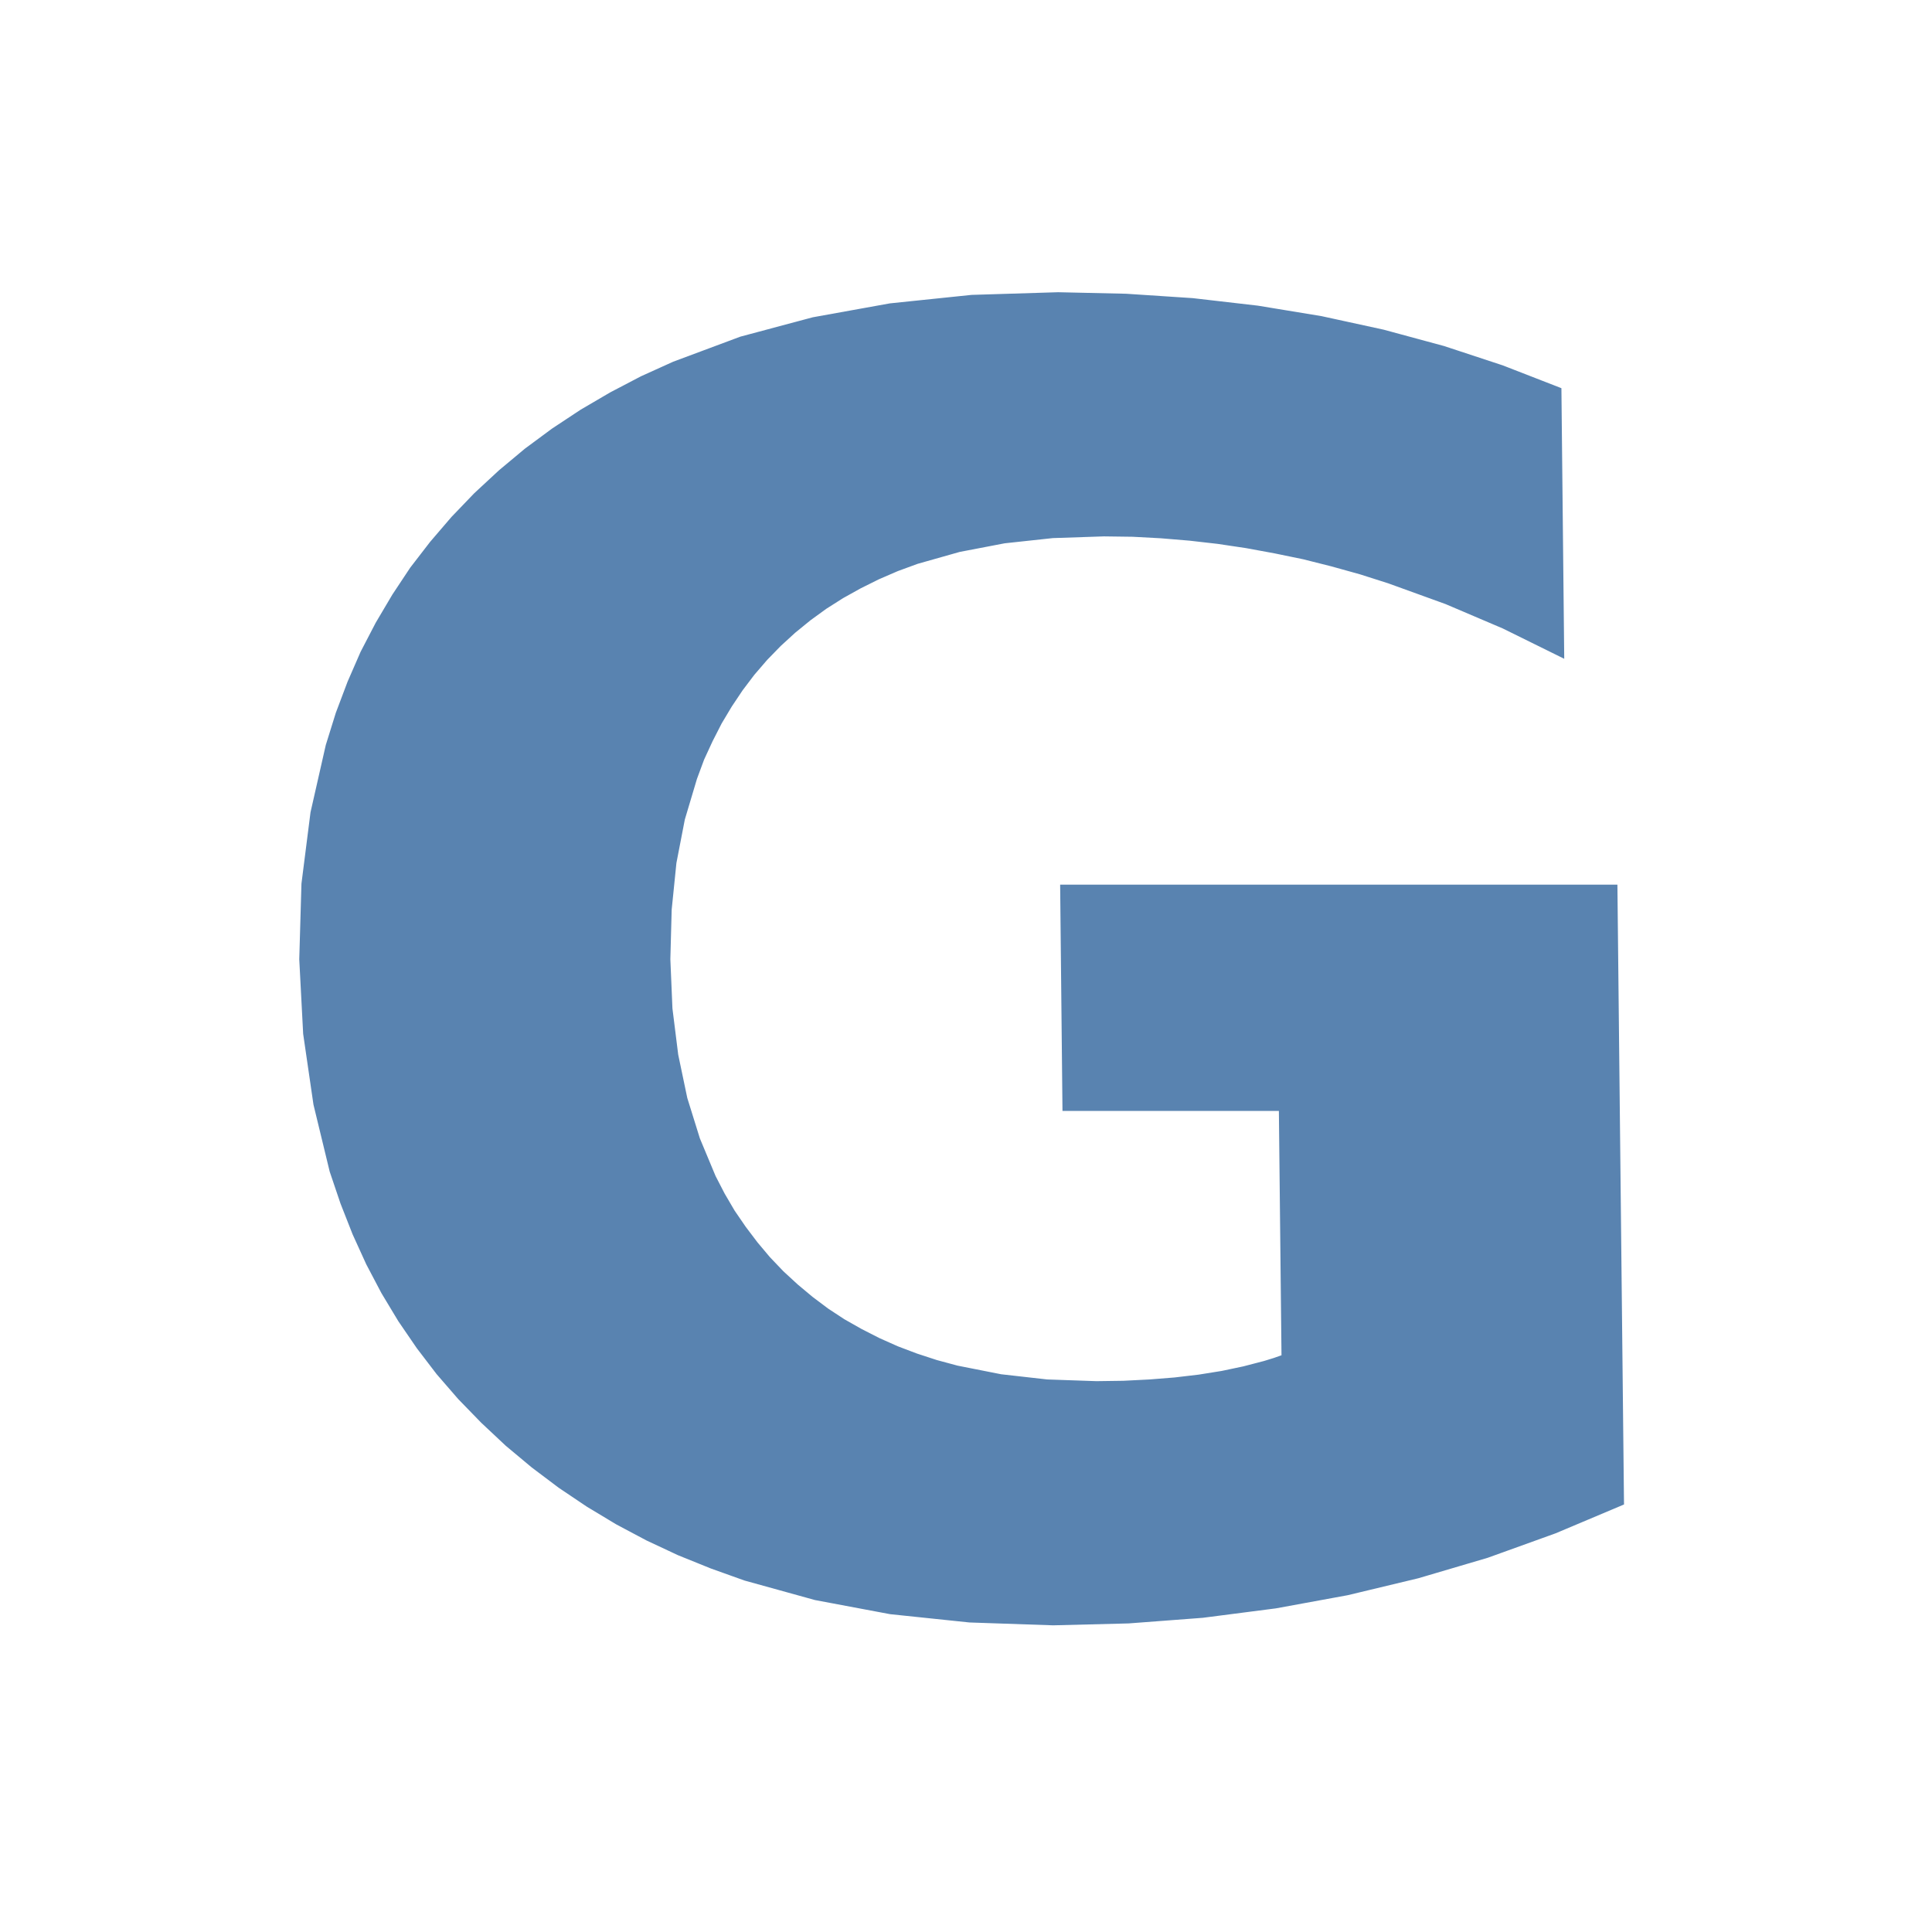
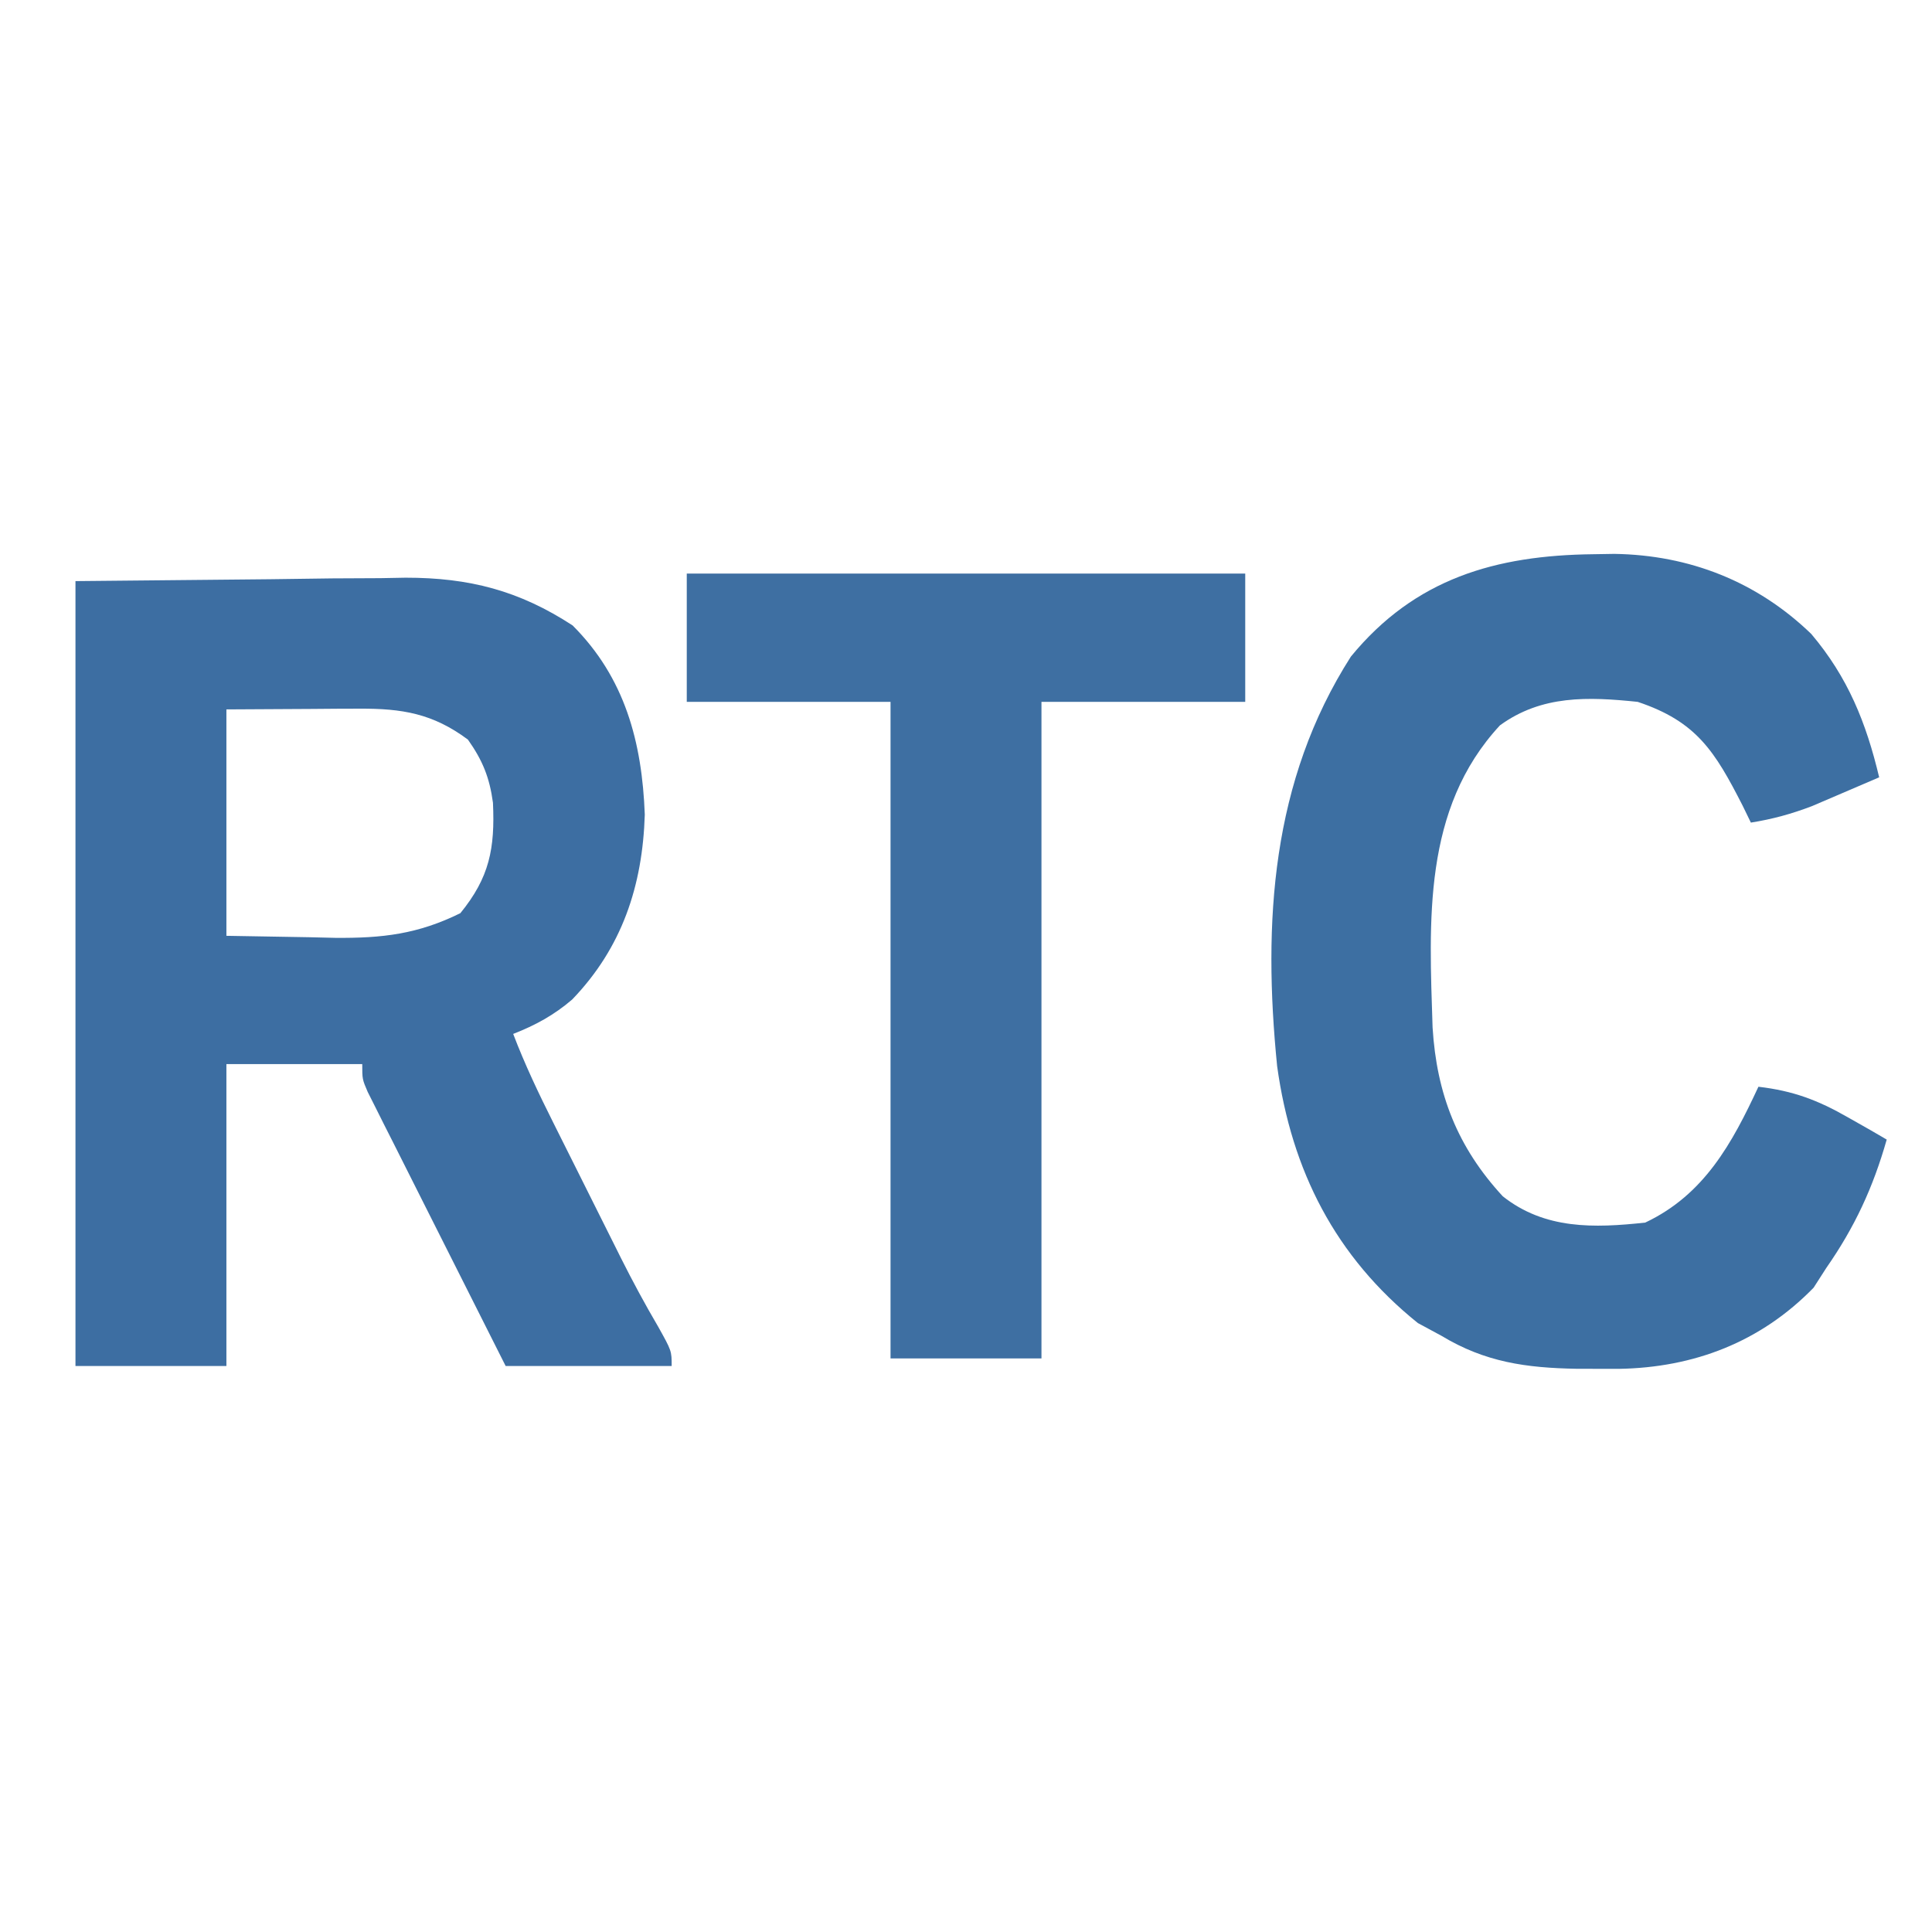
- <svg xmlns="http://www.w3.org/2000/svg" xmlns:ns1="http://xml.openoffice.org/svg/export" version="1.2" width="203.2mm" height="203.2mm" viewBox="0 0 20320 20320" preserveAspectRatio="xMidYMid" fill-rule="evenodd" stroke-width="28.222" stroke-linejoin="round" xml:space="preserve">
-   <defs class="ClipPathGroup">
-     <clipPath id="presentation_clip_path" clipPathUnits="userSpaceOnUse">
-       <rect x="0" y="0" width="20320" height="20320" />
-     </clipPath>
-     <clipPath id="presentation_clip_path_shrink" clipPathUnits="userSpaceOnUse">
-       <rect x="20" y="20" width="20280" height="20280" />
-     </clipPath>
-   </defs>
-   <defs class="TextShapeIndex">
-     <g ns1:slide="id1" ns1:id-list="id3" />
-   </defs>
-   <defs class="EmbeddedBulletChars">
-     <g id="bullet-char-template-57356" transform="scale(0.0004882812,-0.0004882812)">
-       <path d="M 580,1141 L 1163,571 580,0 -4,571 580,1141 Z" />
-     </g>
-     <g id="bullet-char-template-57354" transform="scale(0.0004882812,-0.0004882812)">
-       <path d="M 8,1128 L 1137,1128 1137,0 8,0 8,1128 Z" />
-     </g>
-     <g id="bullet-char-template-10146" transform="scale(0.0004882812,-0.0004882812)">
-       <path d="M 174,0 L 602,739 174,1481 1456,739 174,0 Z M 1358,739 L 309,1346 659,739 1358,739 Z" />
-     </g>
-     <g id="bullet-char-template-10132" transform="scale(0.0004882812,-0.0004882812)">
-       <path d="M 2015,739 L 1276,0 717,0 1260,543 174,543 174,936 1260,936 717,1481 1274,1481 2015,739 Z" />
-     </g>
-     <g id="bullet-char-template-10007" transform="scale(0.0004882812,-0.0004882812)">
-       <path d="M 0,-2 C -7,14 -16,27 -25,37 L 356,567 C 262,823 215,952 215,954 215,979 228,992 255,992 264,992 276,990 289,987 310,991 331,999 354,1012 L 381,999 492,748 772,1049 836,1024 860,1049 C 881,1039 901,1025 922,1006 886,937 835,863 770,784 769,783 710,716 594,584 L 774,223 C 774,196 753,168 711,139 L 727,119 C 717,90 699,76 672,76 641,76 570,178 457,381 L 164,-76 C 142,-110 111,-127 72,-127 30,-127 9,-110 8,-76 1,-67 -2,-52 -2,-32 -2,-23 -1,-13 0,-2 Z" />
-     </g>
-     <g id="bullet-char-template-10004" transform="scale(0.0004882812,-0.0004882812)">
-       <path d="M 285,-33 C 182,-33 111,30 74,156 52,228 41,333 41,471 41,549 55,616 82,672 116,743 169,778 240,778 293,778 328,747 346,684 L 369,508 C 377,444 397,411 428,410 L 1163,1116 C 1174,1127 1196,1133 1229,1133 1271,1133 1292,1118 1292,1087 L 1292,965 C 1292,929 1282,901 1262,881 L 442,47 C 390,-6 338,-33 285,-33 Z" />
-     </g>
-     <g id="bullet-char-template-9679" transform="scale(0.0004882812,-0.0004882812)">
-       <path d="M 813,0 C 632,0 489,54 383,161 276,268 223,411 223,592 223,773 276,916 383,1023 489,1130 632,1184 813,1184 992,1184 1136,1130 1245,1023 1353,916 1407,772 1407,592 1407,412 1353,268 1245,161 1136,54 992,0 813,0 Z" />
-     </g>
-     <g id="bullet-char-template-8226" transform="scale(0.0004882812,-0.0004882812)">
-       <path d="M 346,457 C 273,457 209,483 155,535 101,586 74,649 74,723 74,796 101,859 155,911 209,963 273,989 346,989 419,989 480,963 531,910 582,859 608,796 608,723 608,648 583,586 532,535 482,483 420,457 346,457 Z" />
-     </g>
-     <g id="bullet-char-template-8211" transform="scale(0.0004882812,-0.0004882812)">
-       <path d="M -4,459 L 1135,459 1135,606 -4,606 -4,459 Z" />
-     </g>
-     <g id="bullet-char-template-61548" transform="scale(0.0004882812,-0.0004882812)">
-       <path d="M 173,740 C 173,903 231,1043 346,1159 462,1274 601,1332 765,1332 928,1332 1067,1274 1183,1159 1299,1043 1357,903 1357,740 1357,577 1299,437 1183,322 1067,206 928,148 765,148 601,148 462,206 346,322 231,437 173,577 173,740 Z" />
-     </g>
-   </defs>
-   <g>
-     <g id="id2" class="Master_Slide">
-       <g id="bg-id2" class="Background" />
-       <g id="bo-id2" class="BackgroundObjects" />
-     </g>
-   </g>
-   <g class="SlideGroup">
-     <g>
-       <g id="container-id1">
-         <g id="id1" class="Slide" clip-path="url(#presentation_clip_path)">
-           <g class="Page">
-             <g class="com.sun.star.drawing.CustomShape">
-               <g id="id3">
-                 <rect class="BoundingBox" stroke="none" fill="none" x="3147" y="3073" width="13935" height="14023" />
-                 <path fill="rgb(89,131,176)" stroke="none" d="M 17054,15806 L 16352,16102 15639,16359 14910,16574 14168,16752 13415,16890 12648,16989 11869,17048 11077,17068 10198,17038 9366,16951 8578,16803 7838,16598 7486,16472 7142,16333 6813,16179 6495,16010 6189,15826 5893,15627 5610,15414 5338,15187 5081,14946 4839,14697 4612,14435 4405,14164 4212,13882 4035,13588 3876,13286 3733,12972 3606,12649 3493,12315 3323,11613 3215,10872 3174,10089 3197,9296 3292,8548 3452,7843 3557,7506 3680,7180 3817,6866 3975,6562 4149,6268 4336,5986 4545,5715 4768,5455 5007,5206 5266,4966 5538,4739 5822,4529 6120,4332 6431,4150 6754,3981 7090,3829 7795,3566 8554,3363 9363,3217 10220,3128 11129,3100 11843,3116 12542,3162 13226,3241 13894,3351 14546,3493 15181,3665 15797,3868 16396,4101 16425,6886 15817,6586 15214,6329 14609,6110 14311,6015 14009,5931 13711,5856 13410,5794 13111,5739 12810,5694 12512,5660 12212,5635 11912,5619 11611,5615 11072,5633 10563,5688 10088,5779 9643,5905 9433,5982 9232,6069 9039,6165 8854,6268 8676,6381 8508,6503 8346,6635 8193,6775 8049,6923 7913,7081 7789,7245 7674,7417 7567,7596 7471,7784 7381,7979 7305,8184 7177,8613 7088,9073 7038,9566 7024,10089 7046,10608 7107,11097 7203,11555 7336,11982 7502,12380 7598,12566 7704,12747 7822,12919 7946,13083 8077,13239 8220,13389 8372,13529 8530,13661 8695,13785 8867,13898 9049,14001 9237,14097 9432,14184 9635,14261 9846,14330 10065,14389 10525,14480 11012,14535 11532,14553 11817,14549 12093,14535 12356,14514 12611,14484 12854,14445 13082,14397 13301,14340 13405,14308 13505,14273 13477,11658 11201,11658 11177,9331 16985,9331 17054,15806 Z" />
-                 <path fill="none" stroke="rgb(89,131,176)" stroke-width="53" stroke-linejoin="miter" d="M 17054,15806 L 16352,16102 15639,16359 14910,16574 14168,16752 13415,16890 12648,16989 11869,17048 11077,17068 10198,17038 9366,16951 8578,16803 7838,16598 7486,16472 7142,16333 6813,16179 6495,16010 6189,15826 5893,15627 5610,15414 5338,15187 5081,14946 4839,14697 4612,14435 4405,14164 4212,13882 4035,13588 3876,13286 3733,12972 3606,12649 3493,12315 3323,11613 3215,10872 3174,10089 3197,9296 3292,8548 3452,7843 3557,7506 3680,7180 3817,6866 3975,6562 4149,6268 4336,5986 4545,5715 4768,5455 5007,5206 5266,4966 5538,4739 5822,4529 6120,4332 6431,4150 6754,3981 7090,3829 7795,3566 8554,3363 9363,3217 10220,3128 11129,3100 11843,3116 12542,3162 13226,3241 13894,3351 14546,3493 15181,3665 15797,3868 16396,4101 16425,6886 15817,6586 15214,6329 14609,6110 14311,6015 14009,5931 13711,5856 13410,5794 13111,5739 12810,5694 12512,5660 12212,5635 11912,5619 11611,5615 11072,5633 10563,5688 10088,5779 9643,5905 9433,5982 9232,6069 9039,6165 8854,6268 8676,6381 8508,6503 8346,6635 8193,6775 8049,6923 7913,7081 7789,7245 7674,7417 7567,7596 7471,7784 7381,7979 7305,8184 7177,8613 7088,9073 7038,9566 7024,10089 7046,10608 7107,11097 7203,11555 7336,11982 7502,12380 7598,12566 7704,12747 7822,12919 7946,13083 8077,13239 8220,13389 8372,13529 8530,13661 8695,13785 8867,13898 9049,14001 9237,14097 9432,14184 9635,14261 9846,14330 10065,14389 10525,14480 11012,14535 11532,14553 11817,14549 12093,14535 12356,14514 12611,14484 12854,14445 13082,14397 13301,14340 13405,14308 13505,14273 13477,11658 11201,11658 11177,9331 16985,9331 17054,15806 Z" />
-               </g>
-             </g>
-           </g>
-         </g>
-       </g>
-     </g>
-   </g>
+ <svg xmlns="http://www.w3.org/2000/svg" version="1.1" width="256" height="256">
+   <path d="M0 0 C8.539 -0.083 17.078 -0.165 25.875 -0.25 C28.551 -0.286 31.227 -0.323 33.984 -0.36 C36.132 -0.372 38.281 -0.382 40.43 -0.391 C42.069 -0.421 42.069 -0.421 43.742 -0.453 C52.176 -0.456 58.783 1.25 65.875 5.875 C72.81 12.81 75.072 21.32 75.438 30.938 C75.144 40.381 72.419 48.582 65.816 55.441 C63.415 57.502 60.94 58.853 58 60 C59.547 64.056 61.391 67.928 63.336 71.805 C63.817 72.768 63.817 72.768 64.308 73.751 C64.984 75.104 65.661 76.457 66.34 77.81 C67.368 79.86 68.391 81.912 69.414 83.965 C70.075 85.287 70.737 86.608 71.398 87.93 C71.7 88.534 72.001 89.138 72.311 89.761 C73.859 92.84 75.48 95.848 77.225 98.817 C79 102 79 102 79 104 C71.74 104 64.48 104 57 104 C54.29 98.627 51.583 93.252 48.882 87.875 C47.962 86.044 47.041 84.215 46.118 82.386 C44.793 79.762 43.474 77.135 42.156 74.508 C41.741 73.687 41.325 72.866 40.897 72.02 C40.516 71.26 40.136 70.499 39.744 69.715 C39.407 69.045 39.069 68.374 38.721 67.683 C38 66 38 66 38 64 C32.06 64 26.12 64 20 64 C20 77.2 20 90.4 20 104 C13.4 104 6.8 104 0 104 C0 69.68 0 35.36 0 0 Z M20 17 C20 26.9 20 36.8 20 47 C23.63 47.062 27.26 47.124 31 47.188 C32.692 47.228 32.692 47.228 34.418 47.27 C40.673 47.322 45.359 46.782 51 44 C54.863 39.268 55.596 35.424 55.32 29.367 C54.868 26.024 53.947 23.753 52 21 C47.34 17.535 43.278 16.871 37.578 16.902 C36.654 16.905 35.73 16.907 34.778 16.91 C33.614 16.919 32.45 16.928 31.25 16.938 C27.538 16.958 23.825 16.979 20 17 Z " fill="#3D6EA2" transform="translate(10,77)" />
+   <path d="M0 0 C0.918 -0.015 1.836 -0.03 2.782 -0.045 C12.724 0.105 21.677 3.612 28.875 10.562 C33.731 16.3 36.147 22.304 37.875 29.562 C35.982 30.381 34.085 31.192 32.188 32 C30.604 32.679 30.604 32.679 28.988 33.371 C26.255 34.417 23.755 35.098 20.875 35.562 C20.511 34.815 20.148 34.067 19.773 33.297 C16.112 26.124 13.675 22.163 5.875 19.562 C-0.712 18.879 -6.844 18.656 -12.371 22.672 C-22.662 33.765 -21.741 48.657 -21.3 62.707 C-20.761 71.502 -18.016 78.56 -12.004 85.074 C-6.437 89.484 0.093 89.3 6.875 88.562 C14.696 84.865 18.376 78.079 21.875 70.562 C26.473 71.101 29.743 72.328 33.75 74.625 C34.717 75.173 35.684 75.721 36.68 76.285 C37.766 76.917 37.766 76.917 38.875 77.562 C37.065 83.919 34.648 89.142 30.875 94.562 C30.318 95.429 29.761 96.295 29.188 97.188 C22.156 104.409 13.306 107.779 3.387 107.942 C2.476 107.941 1.564 107.939 0.625 107.938 C-0.313 107.936 -1.251 107.934 -2.217 107.933 C-8.889 107.814 -14.325 107.067 -20.125 103.562 C-21.156 103.006 -22.188 102.449 -23.25 101.875 C-34.186 93.079 -39.976 81.701 -41.898 67.834 C-43.806 48.743 -42.67 30.068 -32.125 13.562 C-23.631 3.21 -12.933 0.147 0 0 Z " fill="#3D6FA2" transform="translate(211.125,73.4375)" />
+   <path d="M0 0 C24.42 0 48.84 0 74 0 C74 5.61 74 11.22 74 17 C65.09 17 56.18 17 47 17 C47 45.71 47 74.42 47 104 C40.4 104 33.8 104 27 104 C27 75.29 27 46.58 27 17 C18.09 17 9.18 17 0 17 C0 11.39 0 5.78 0 0 Z " fill="#3E6FA2" transform="translate(91,76)" />
</svg>
